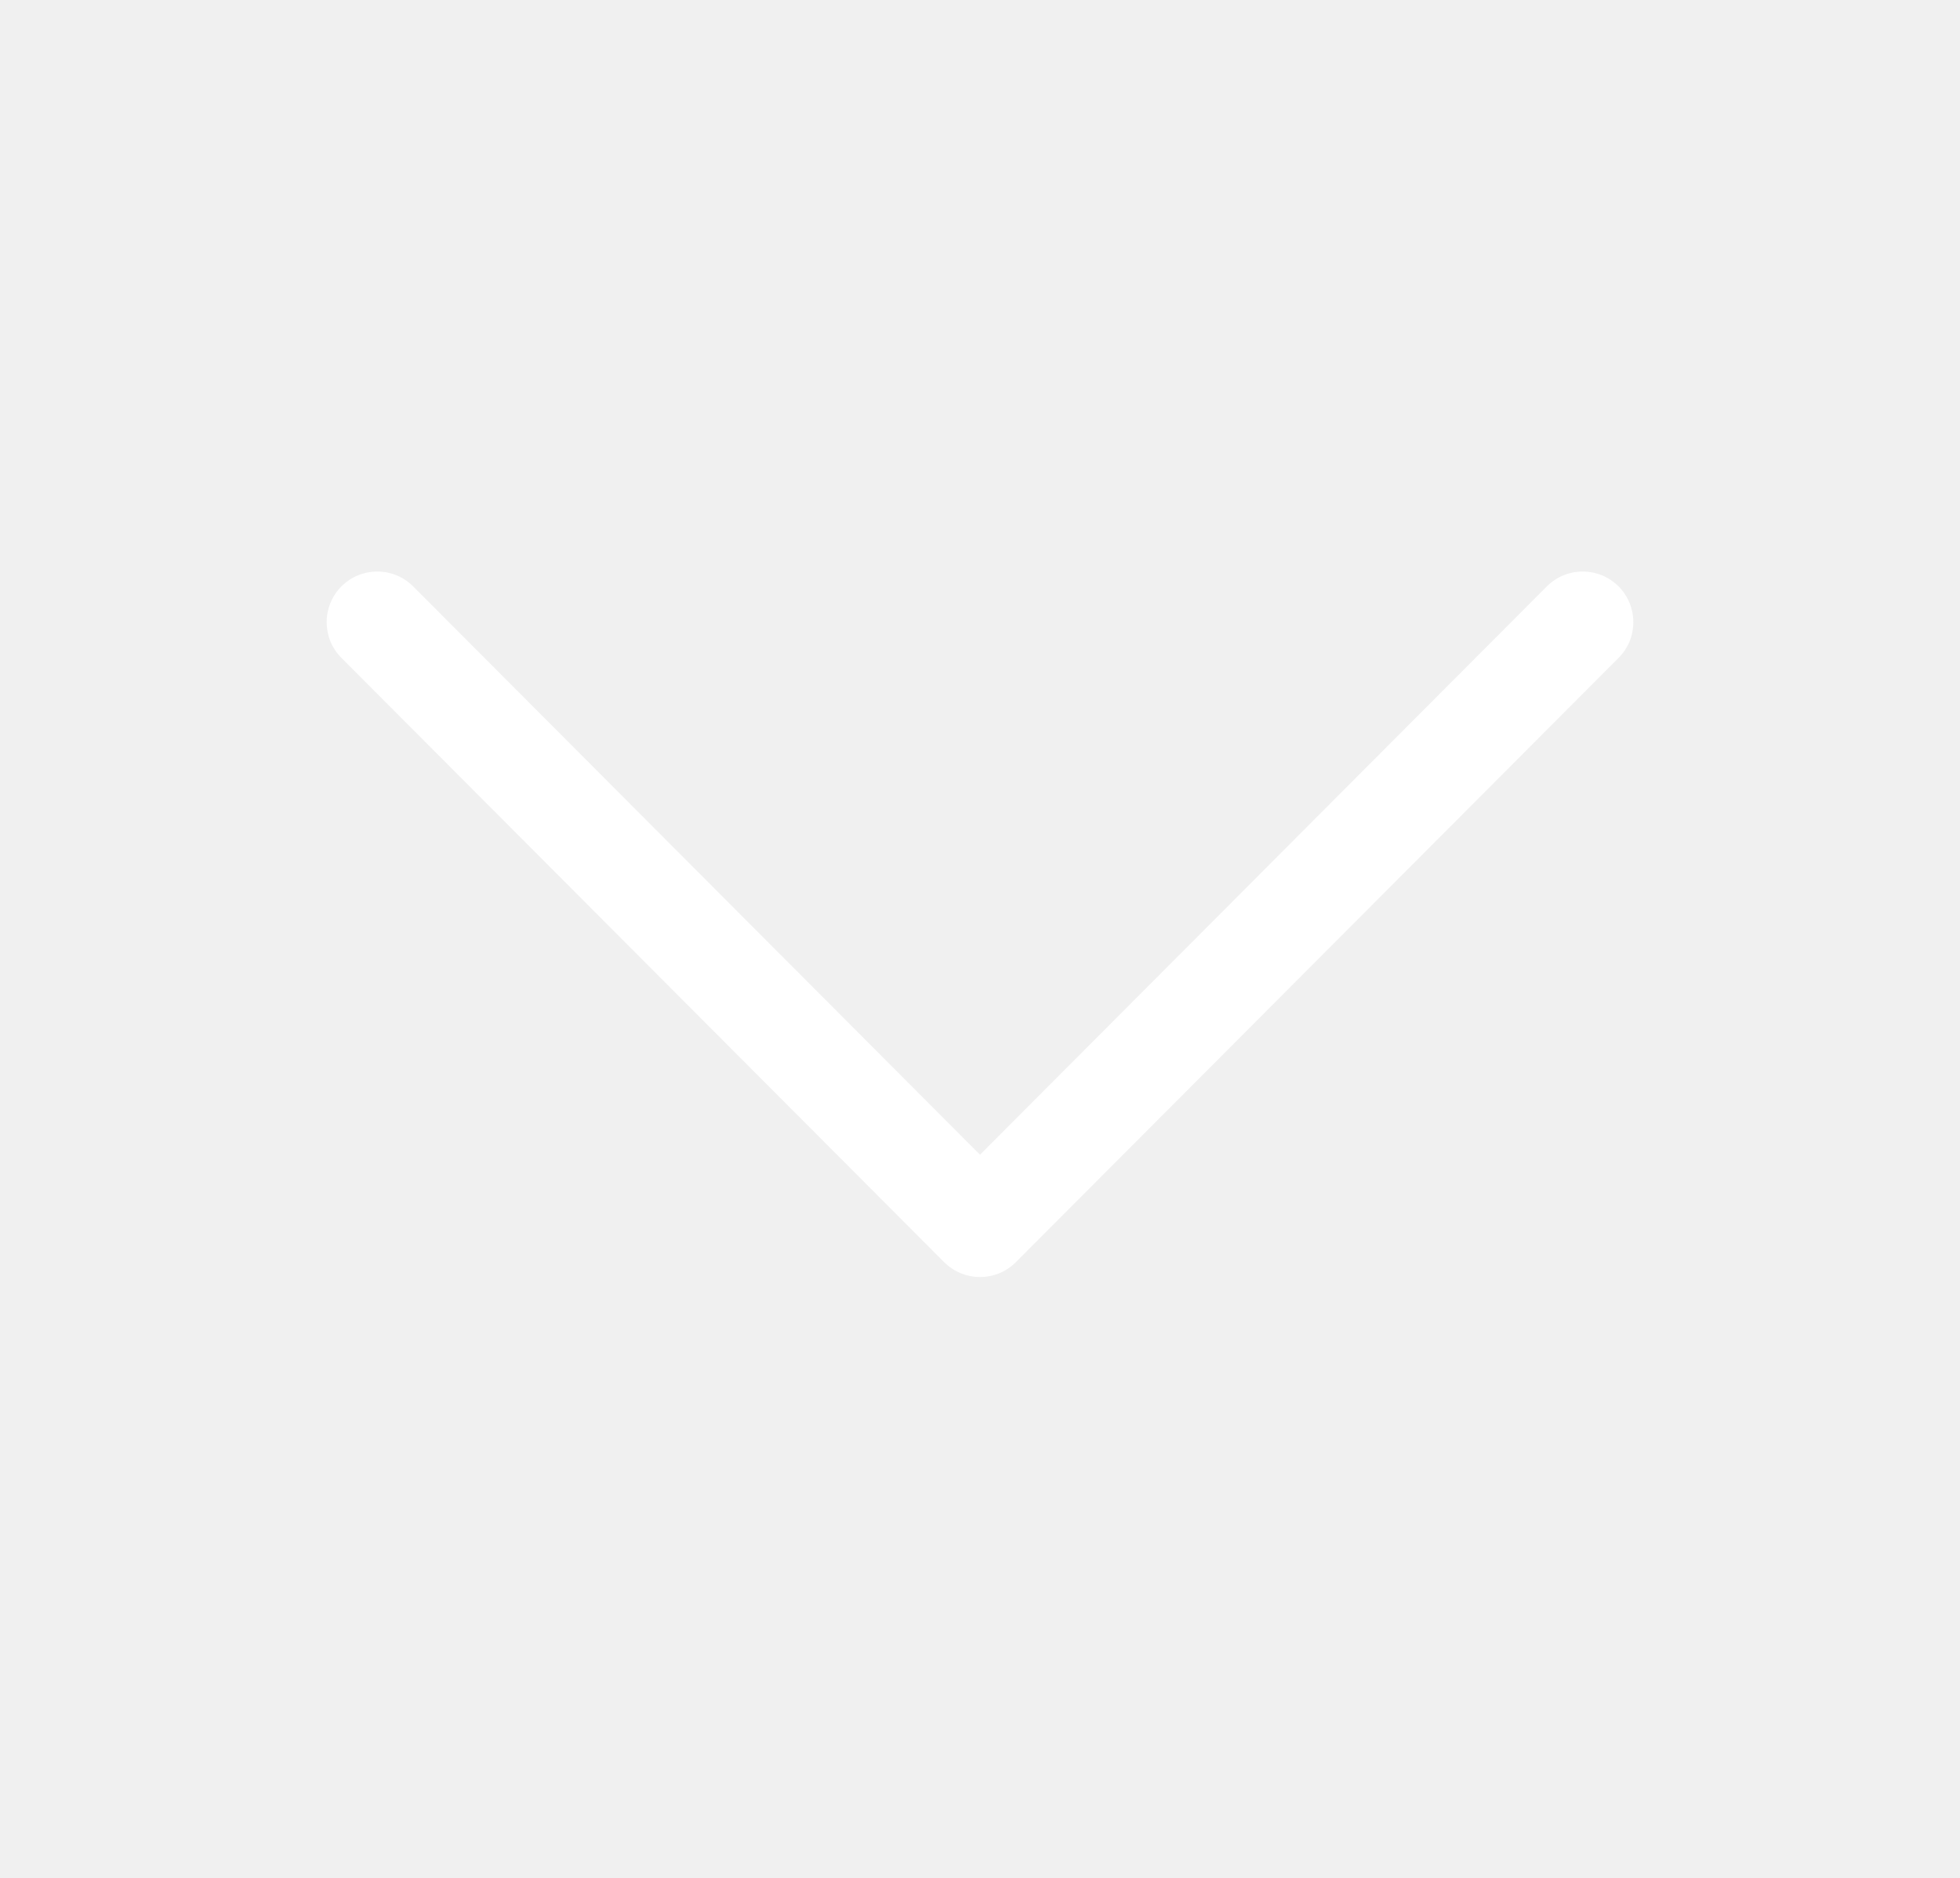
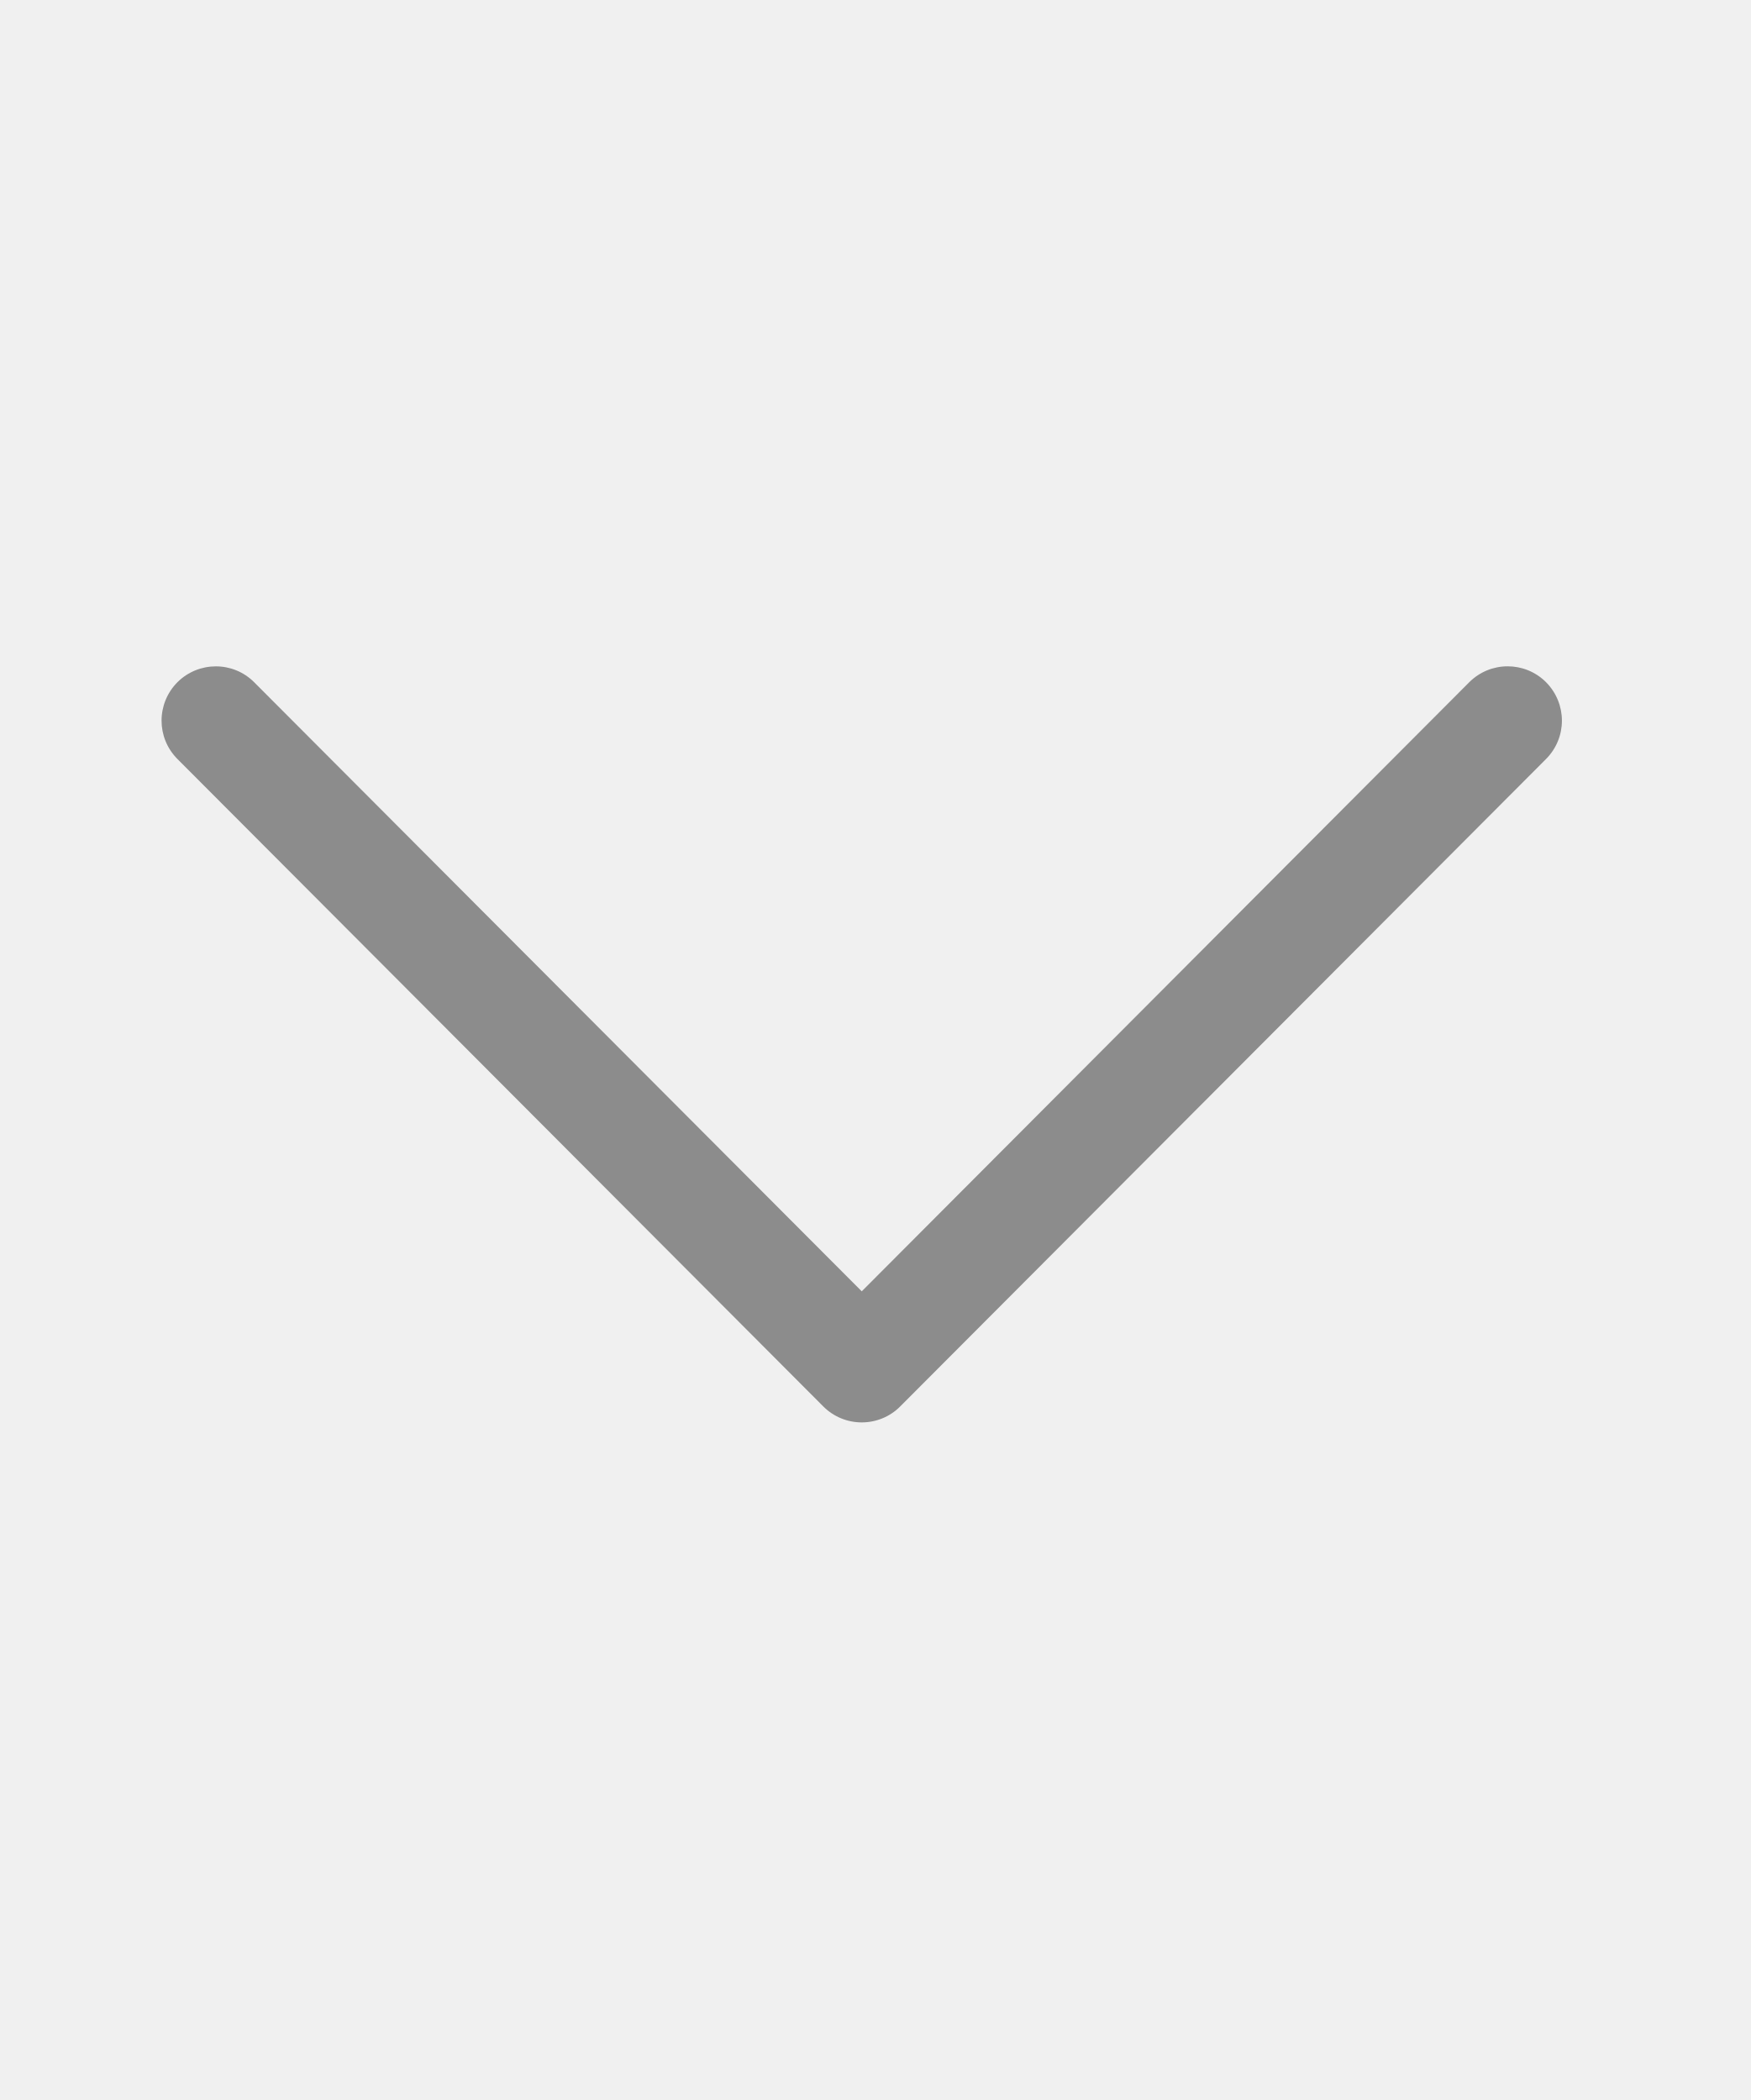
- <svg xmlns="http://www.w3.org/2000/svg" width="24" height="23" viewBox="0 0 24 23" fill="none">
-   <path d="M11.561 15.459L4.181 8.058C3.939 7.816 3.94 7.423 4.182 7.181C4.425 6.939 4.817 6.94 5.059 7.182L12 14.143L18.941 7.182C19.183 6.94 19.575 6.939 19.818 7.181C19.939 7.302 20 7.461 20 7.62C20 7.779 19.94 7.937 19.819 8.058L12.439 15.459C12.323 15.576 12.165 15.641 12 15.641C11.835 15.641 11.677 15.575 11.561 15.459Z" fill="white" />
+ <svg xmlns="http://www.w3.org/2000/svg" width="20" height="24" viewBox="0 0 20 24" fill="none">
+   <path d="M9.407 16.074L2.027 8.674C1.785 8.431 1.786 8.039 2.028 7.796C2.271 7.555 2.664 7.555 2.905 7.798L9.846 14.758L16.787 7.797C17.029 7.555 17.421 7.554 17.664 7.796C17.785 7.918 17.846 8.077 17.846 8.236C17.846 8.394 17.786 8.552 17.665 8.674L10.285 16.074C10.169 16.191 10.011 16.256 9.846 16.256C9.681 16.256 9.524 16.191 9.407 16.074Z" fill="#8C8C8C" />
</svg>
